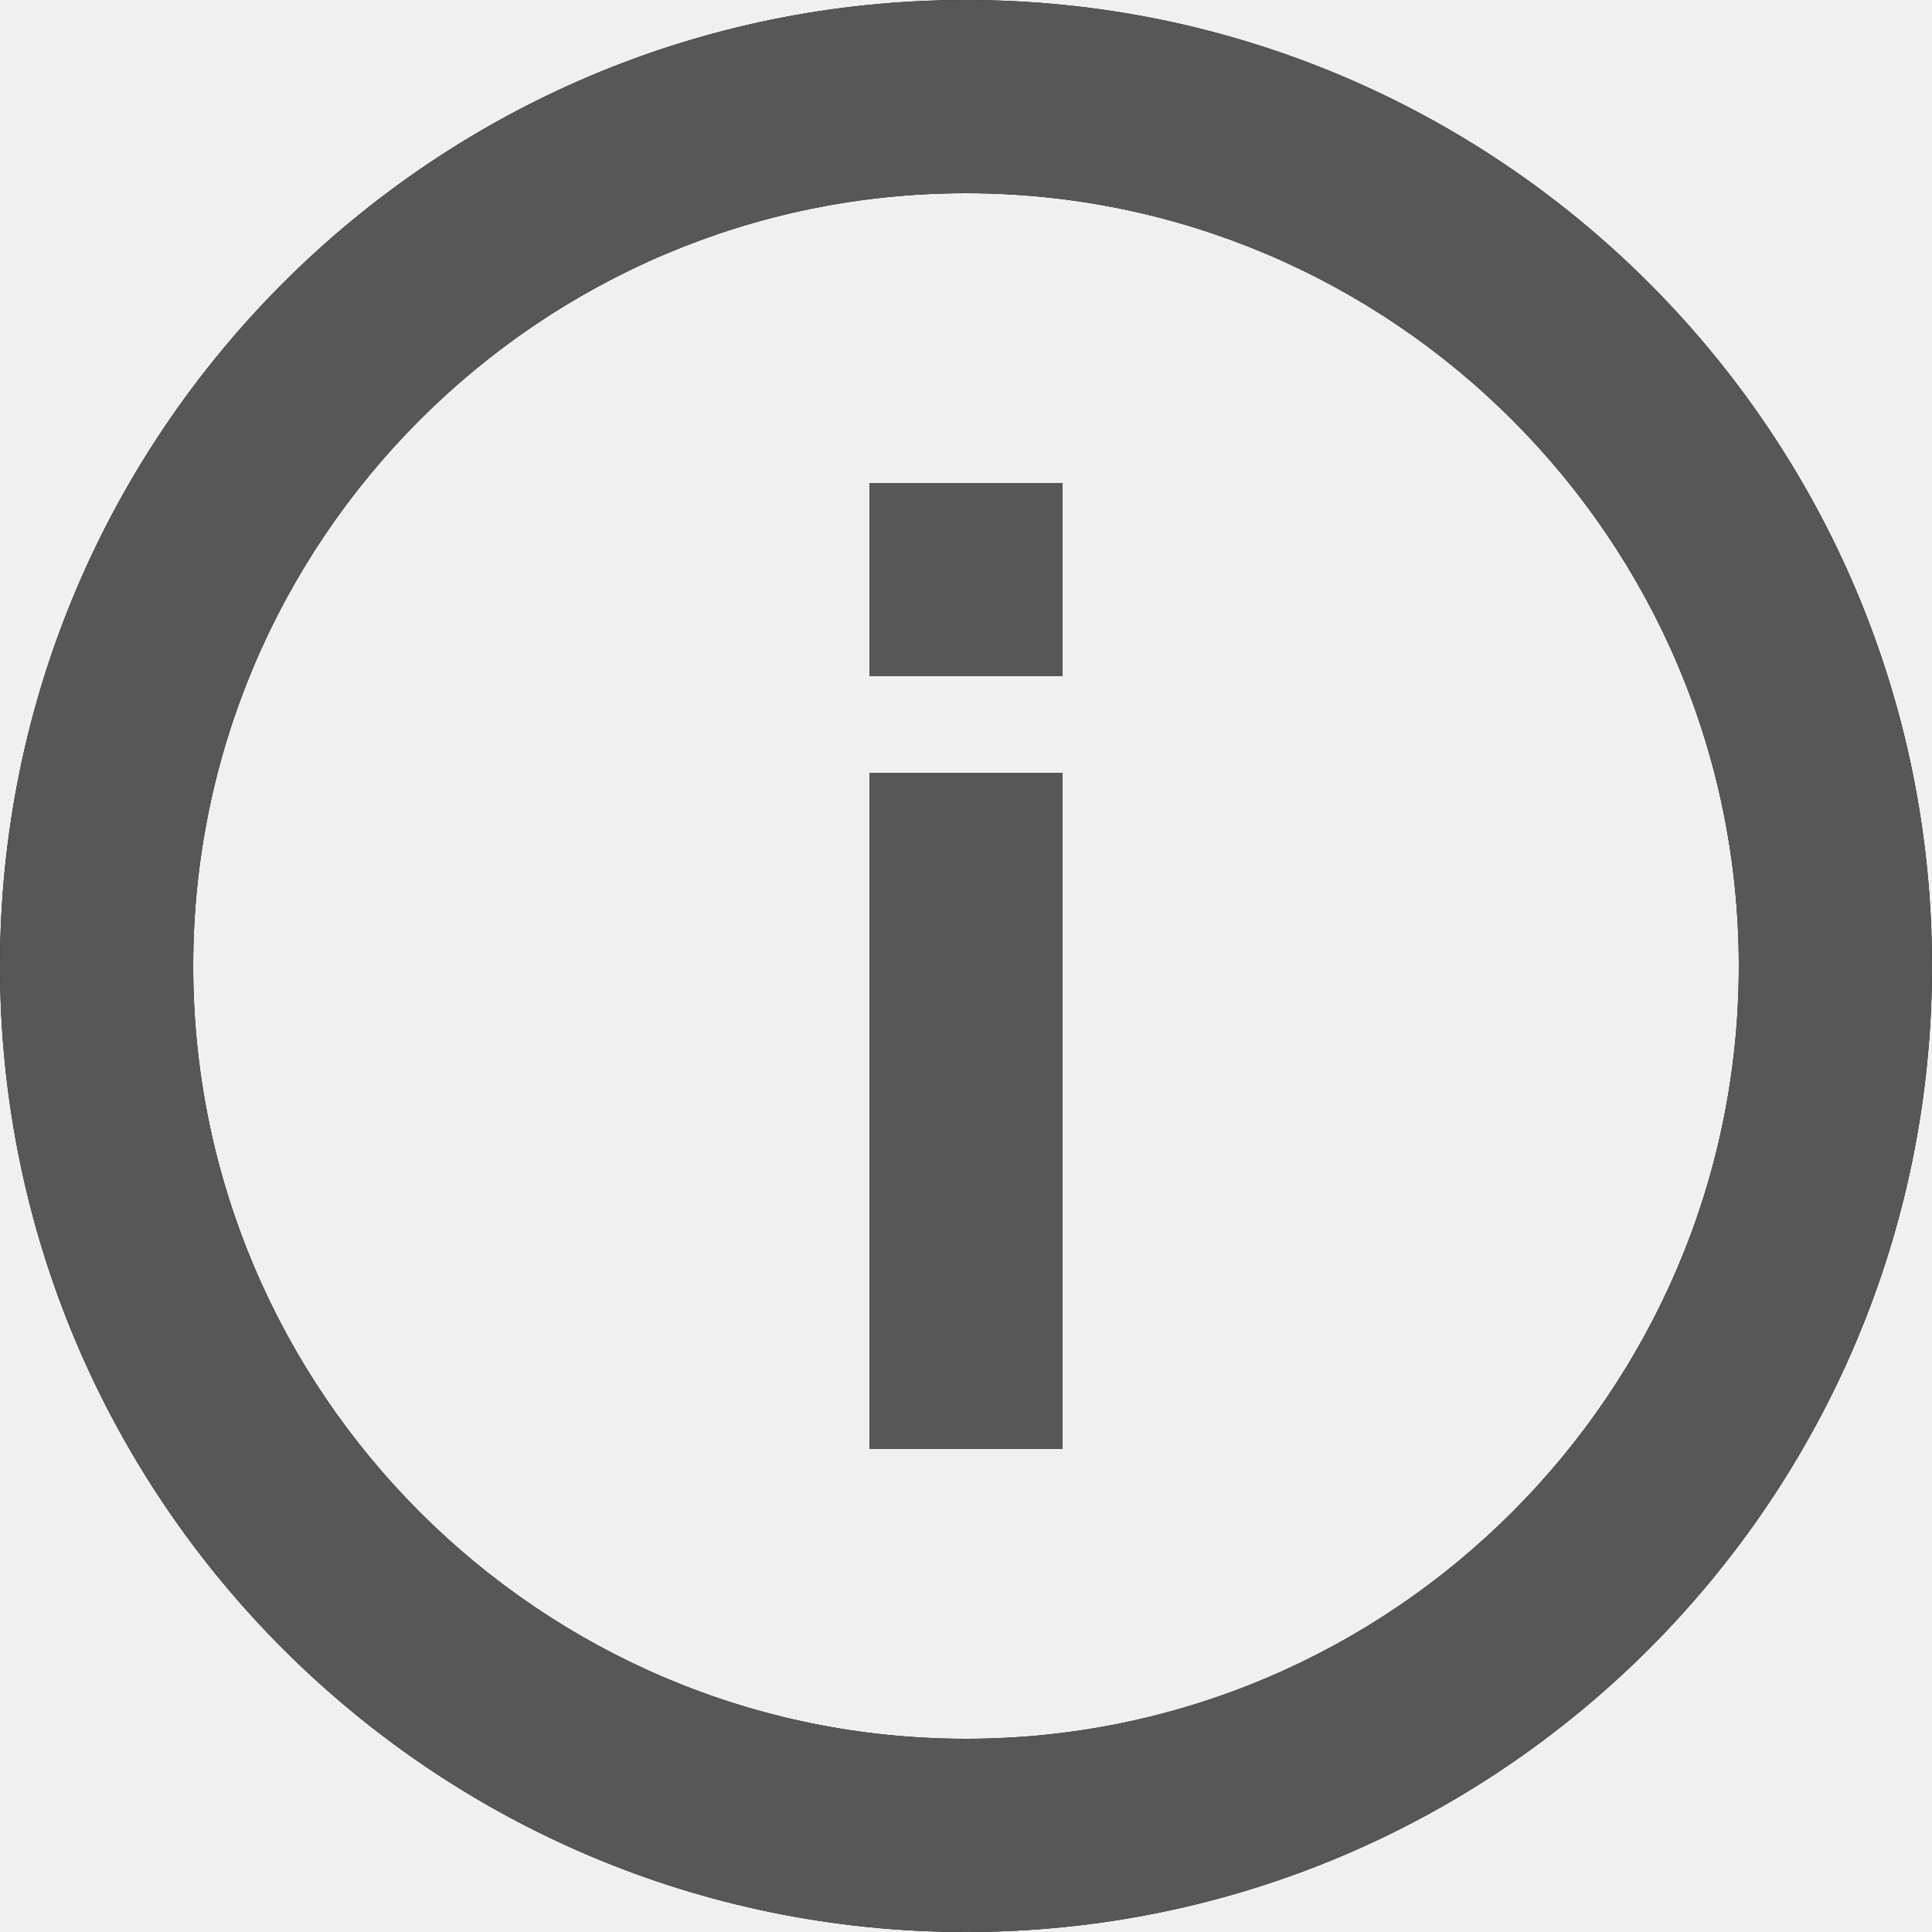
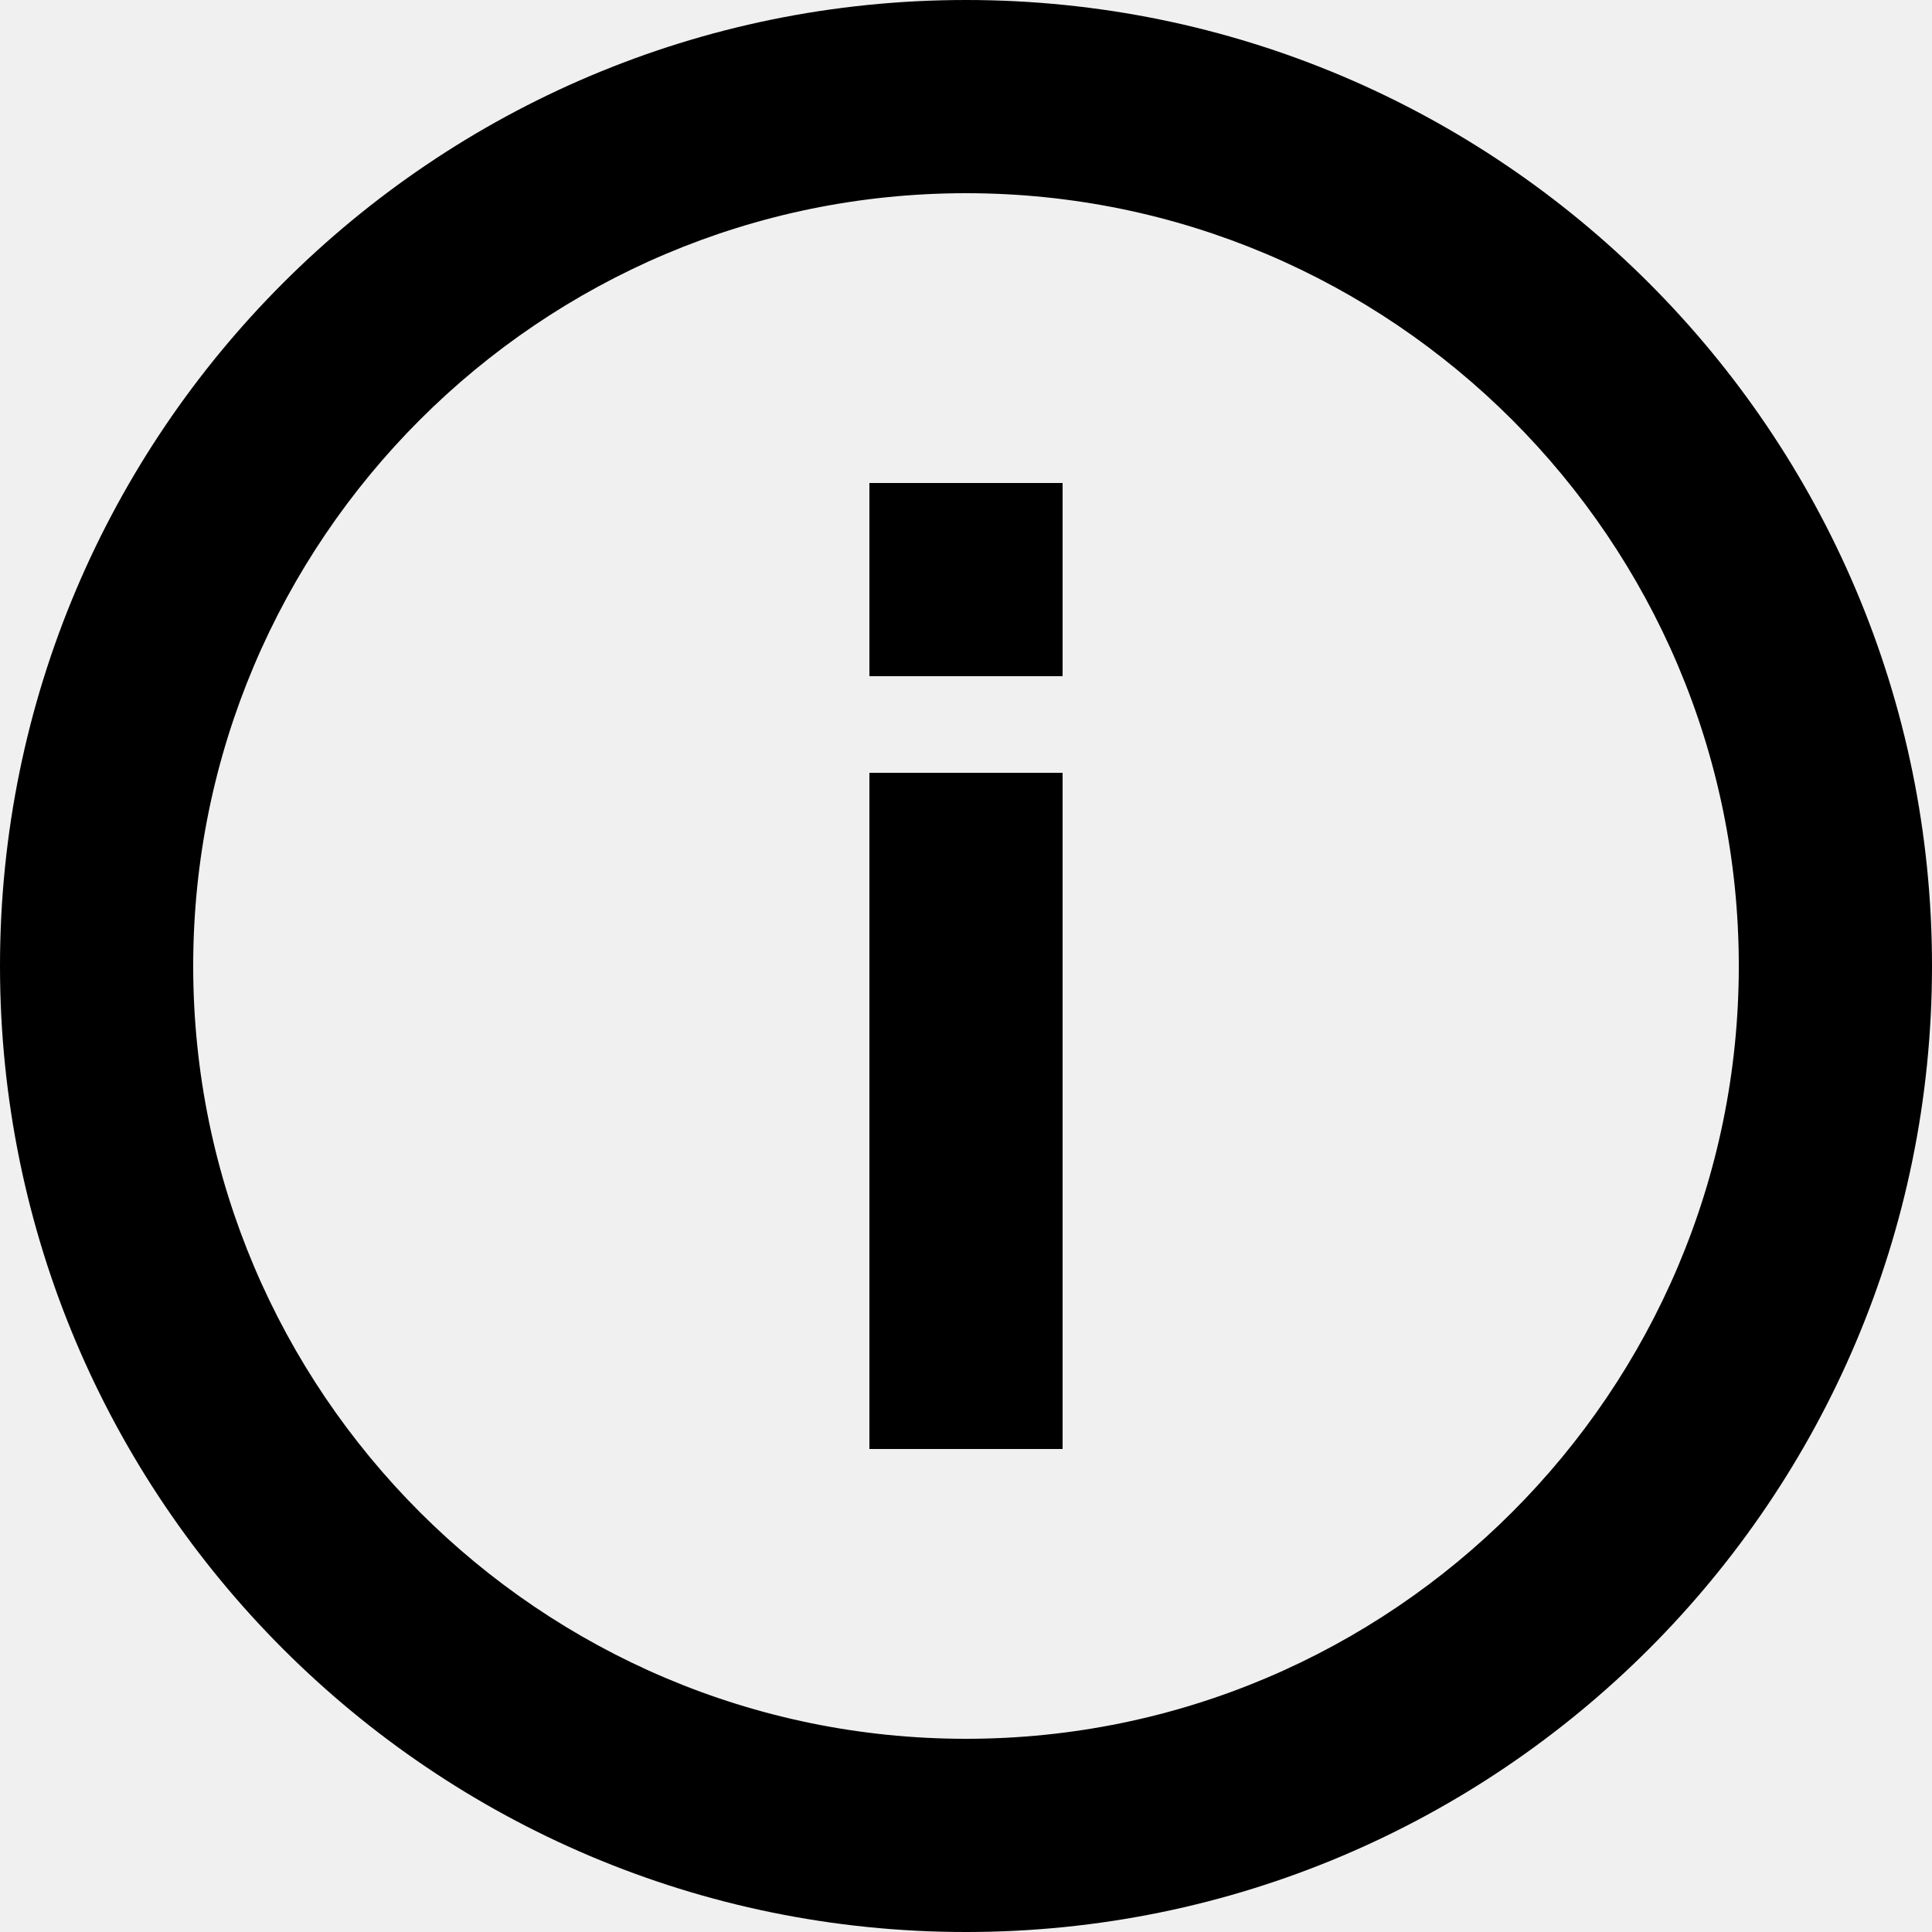
- <svg xmlns="http://www.w3.org/2000/svg" xmlns:xlink="http://www.w3.org/1999/xlink" width="20px" height="20px" viewBox="0 0 20 20" version="1.1">
-   <defs>
-     <path d="M10,0 C15.52,0 20,4.48 20,10 C20,15.52 15.52,20 10,20 C4.48,20 0,15.52 0,10 C0,4.48 4.48,0 10,0 Z M10,2 C5.59,2 2,5.59 2,10 C2,14.41 5.59,18 10,18 C14.41,18 18,14.41 18,10 C18,5.59 14.41,2 10,2 Z M11,8 L11,15 L9,15 L9,8 L11,8 Z M11,5 L11,7 L9,7 L9,5 L11,5 Z" id="path-1" />
-   </defs>
-   <g id="ASSETIT" stroke="none" stroke-width="1" fill="none" fill-rule="evenodd">
-     <g id="ASSETIT---IKONIT" transform="translate(-39, -397)">
-       <g id="Ikonit/Info" transform="translate(39, 397)">
-         <g>
-           <mask id="mask-2" fill="white">
-             <use xlink:href="#path-1" />
-           </mask>
-           <use id="Mask" fill="#000000" fill-rule="nonzero" xlink:href="#path-1" />
-           <g id="Värit/Tumma-harmaa" mask="url(#mask-2)" fill="#575757">
-             <rect id="Rectangle" x="0" y="0" width="20" height="20" />
-           </g>
-         </g>
-       </g>
-     </g>
-   </g>
+ <svg xmlns="http://www.w3.org/2000/svg" width="20" height="20">
+   <path d="M10 0c5.52 0 10 4.48 10 10s-4.48 10-10 10S0 15.52 0 10 4.48 0 10 0zm0 2c-4.41 0-8 3.59-8 8s3.59 8 8 8 8-3.59 8-8-3.59-8-8-8zm1 6v7H9V8h2zm0-3v2H9V5h2z" />
</svg>
